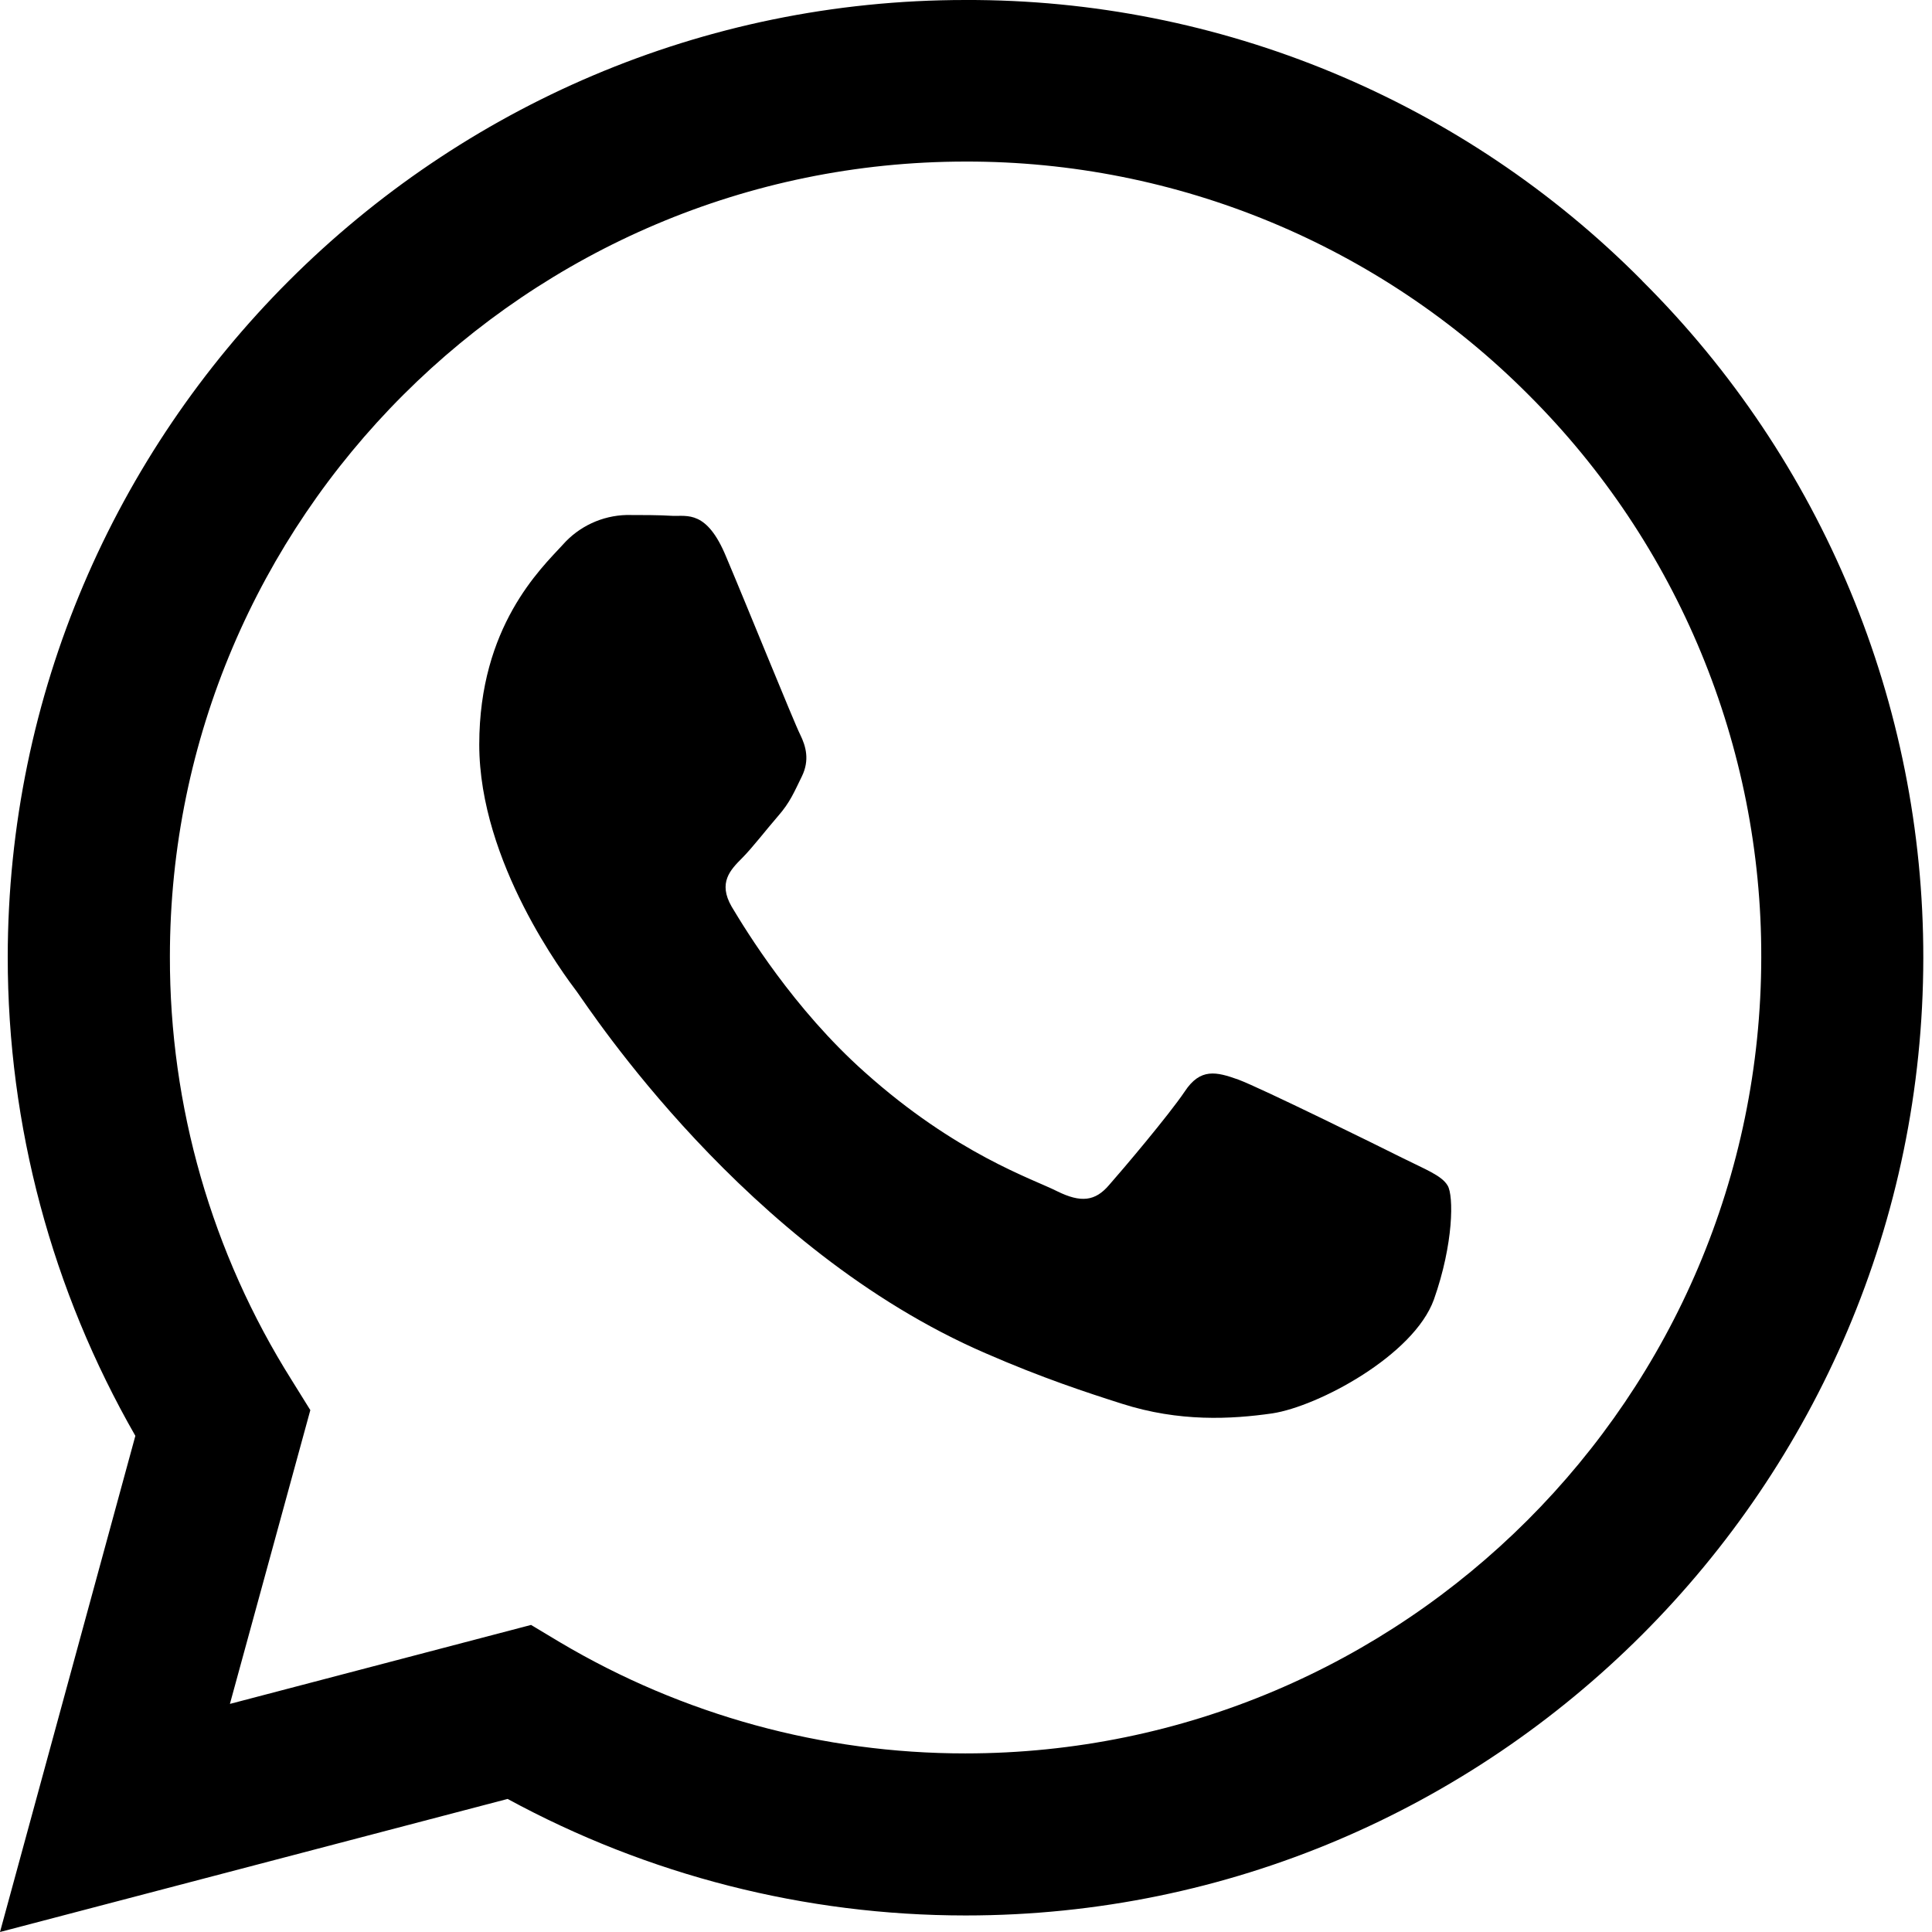
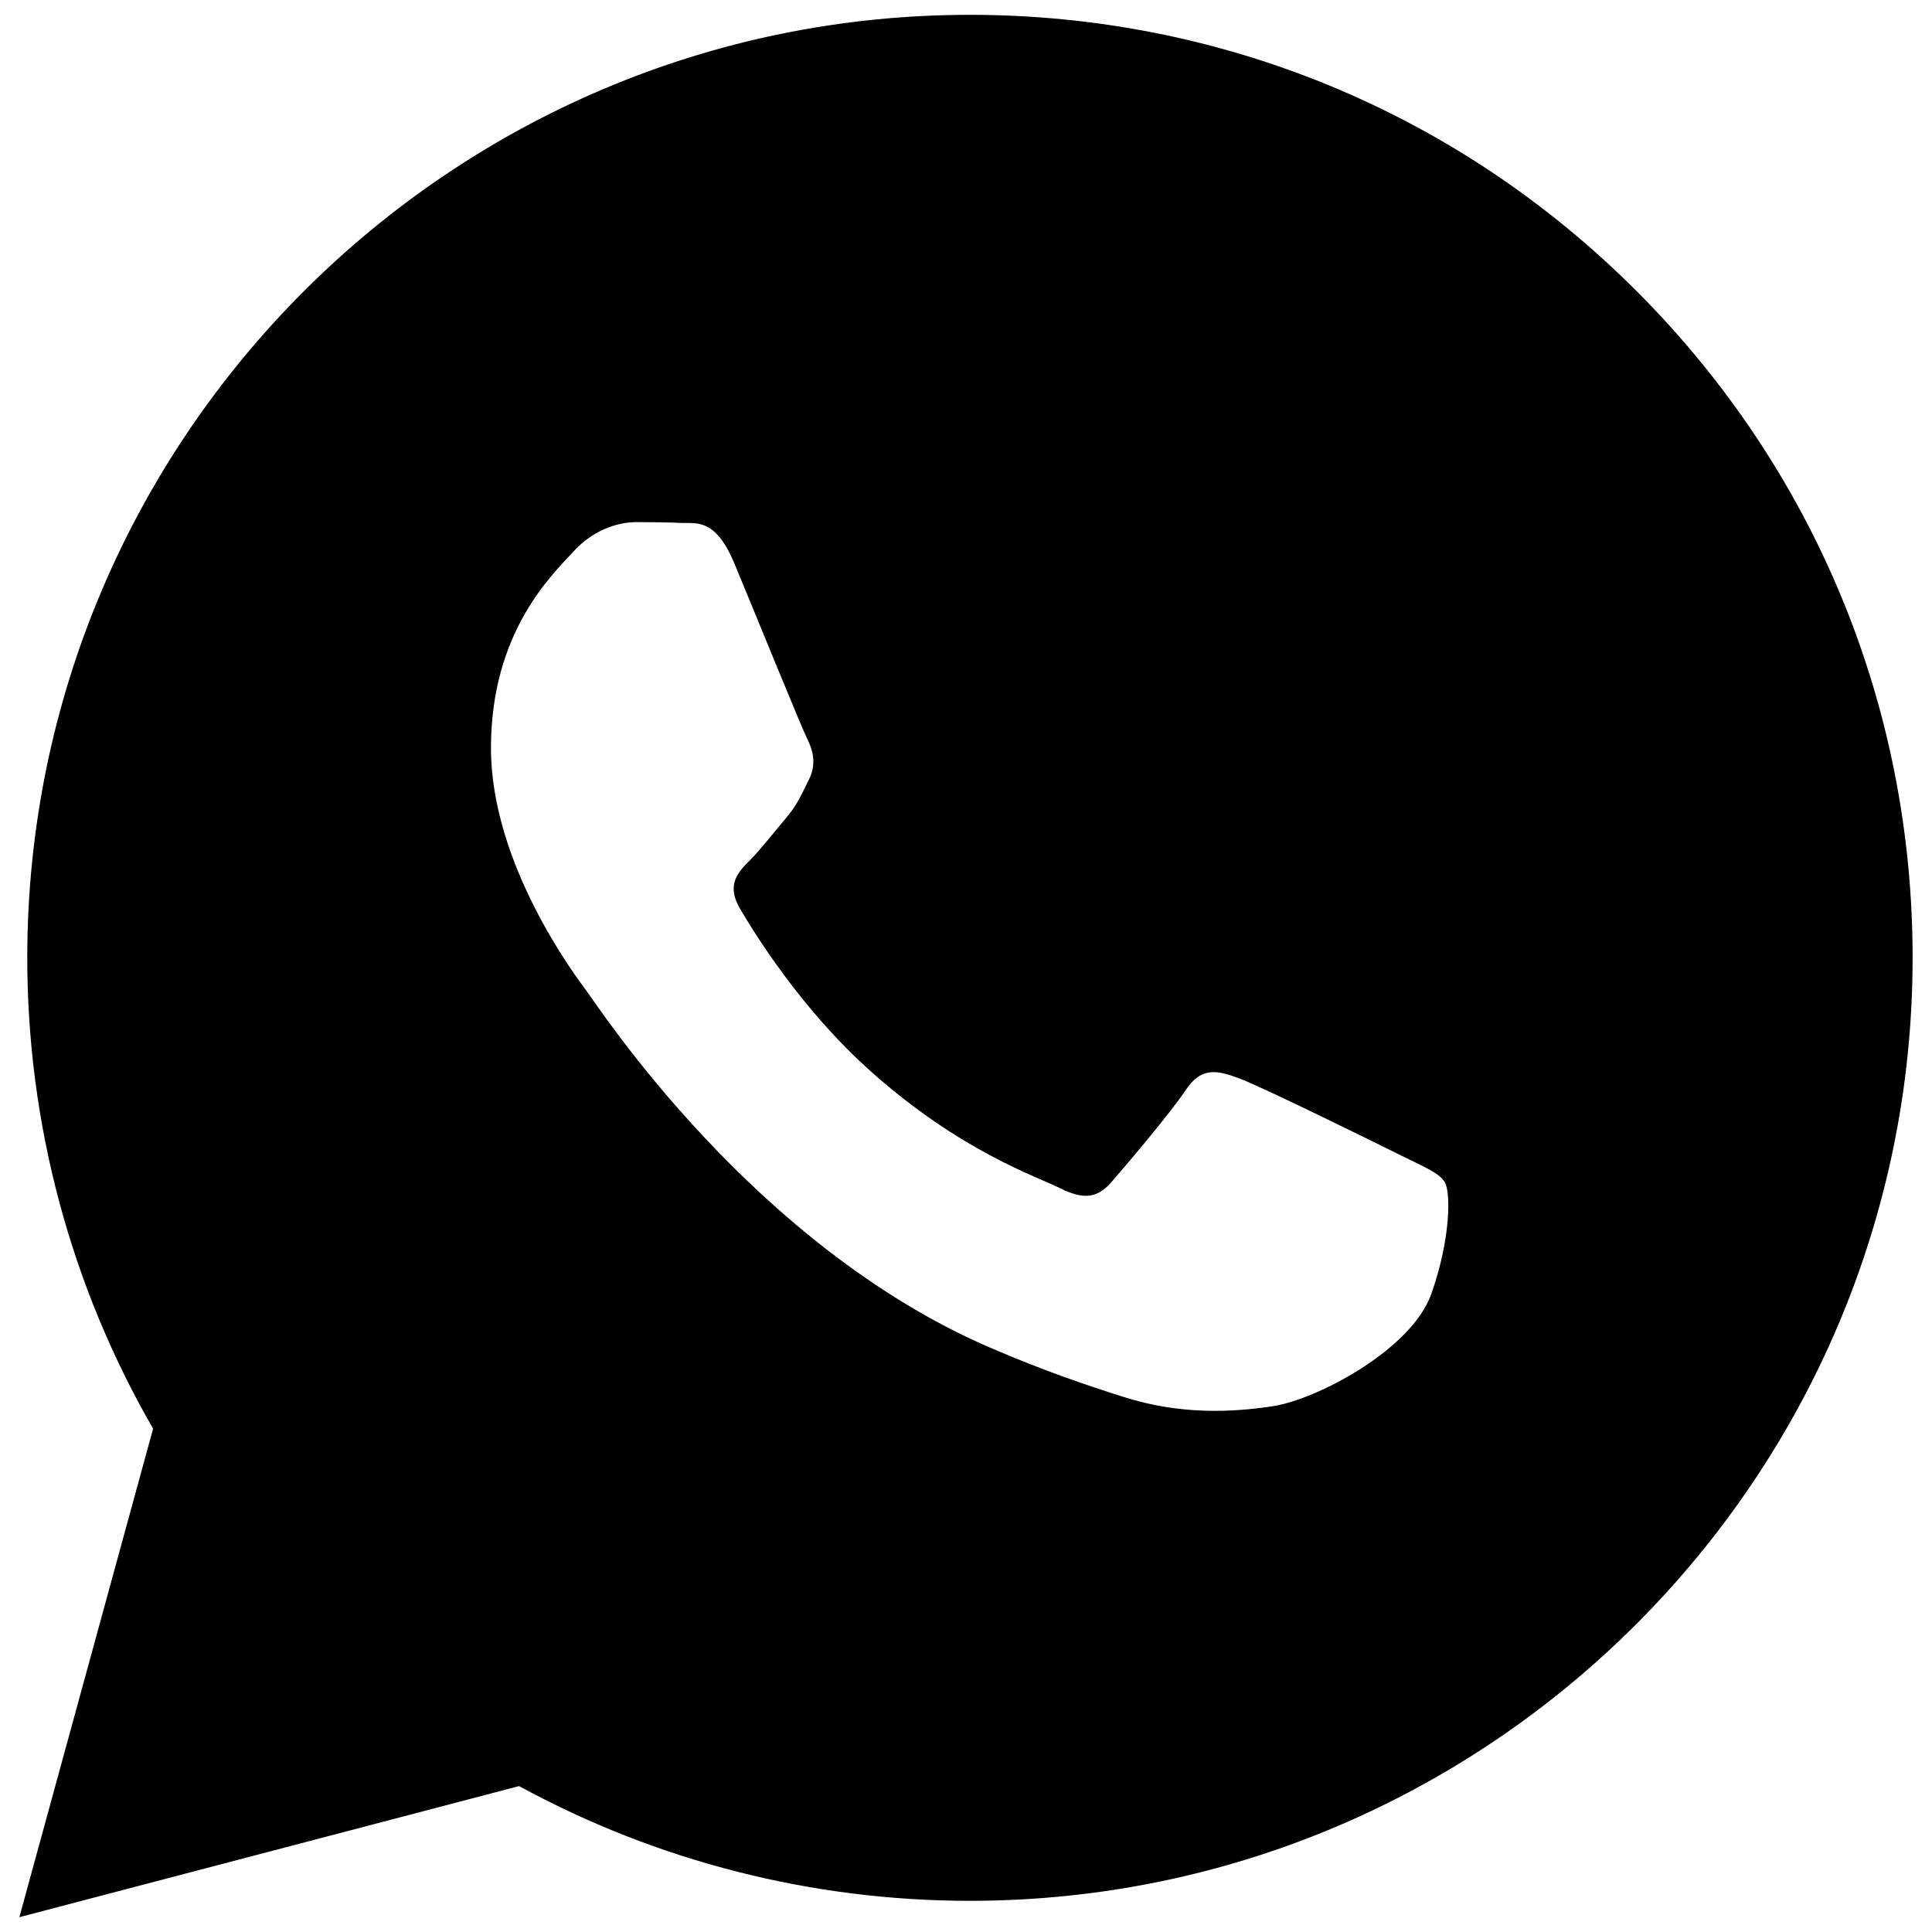
- <svg xmlns="http://www.w3.org/2000/svg" width="16" height="16" fill="currentColor" class="bi bi-whatsapp" viewBox="0 0 16 16">
-   <path d="M13.601 2.326A7.854 7.854 0 0 0 7.994 0C3.627 0 .068 3.558.064 7.926c0 1.399.366 2.76 1.057 3.965L0 16l4.204-1.102a7.933 7.933 0 0 0 3.79.965h.004c4.368 0 7.926-3.558 7.93-7.93A7.898 7.898 0 0 0 13.6 2.326zM7.994 14.521a6.573 6.573 0 0 1-3.356-.92l-.24-.144-2.494.654.666-2.433-.156-.251a6.56 6.56 0 0 1-1.007-3.505c0-3.626 2.957-6.584 6.591-6.584a6.56 6.56 0 0 1 4.66 1.931 6.557 6.557 0 0 1 1.928 4.66c-.004 3.639-2.961 6.592-6.592 6.592zm3.615-4.934c-.197-.099-1.17-.578-1.353-.646-.182-.065-.315-.099-.445.099-.133.197-.513.646-.627.775-.114.133-.232.148-.43.05-.197-.1-.836-.308-1.592-.985-.59-.525-.985-1.175-1.103-1.372-.114-.198-.011-.304.088-.403.087-.088.197-.232.296-.346.1-.114.133-.198.198-.33.065-.134.034-.248-.015-.347-.05-.099-.445-1.076-.612-1.47-.16-.389-.323-.335-.445-.34-.114-.007-.247-.007-.38-.007a.729.729 0 0 0-.529.247c-.182.198-.691.677-.691 1.654 0 .977.71 1.916.81 2.049.098.133 1.394 2.132 3.383 2.992.47.205.84.326 1.129.418.475.152.904.129 1.246.08.38-.058 1.171-.48 1.338-.943.164-.464.164-.86.114-.943-.049-.084-.182-.133-.38-.232z" />
+ <svg xmlns="http://www.w3.org/2000/svg" version="1.1" width="256" height="256" viewBox="0 0 256 256" xml:space="preserve">
+   <g transform="translate(128 128) scale(0.72 0.72)" style="">
+     <g style="stroke: none; stroke-width: 0; stroke-dasharray: none; stroke-linecap: butt; stroke-linejoin: miter; stroke-miterlimit: 10; fill: none; fill-rule: nonzero; opacity: 1;" transform="translate(-175.05 -175.05) scale(3.89 3.89)">
+       <path d="M 76.735 13.079 C 68.315 4.649 57.117 0.005 45.187 0 C 20.605 0 0.599 20.005 0.589 44.594 c -0.003 7.86 2.05 15.532 5.953 22.296 L 0.215 90 l 23.642 -6.202 c 6.514 3.553 13.848 5.426 21.312 5.428 h 0.018 c 0.001 0 -0.001 0 0 0 c 24.579 0 44.587 -20.007 44.597 -44.597 C 89.789 32.713 85.155 21.509 76.735 13.079 z M 27.076 46.217 c -0.557 -0.744 -4.55 -6.042 -4.55 -11.527 c 0 -5.485 2.879 -8.181 3.9 -9.296 c 1.021 -1.115 2.229 -1.394 2.972 -1.394 s 1.487 0.007 2.136 0.039 c 0.684 0.035 1.603 -0.26 2.507 1.913 c 0.929 2.231 3.157 7.717 3.436 8.274 c 0.279 0.558 0.464 1.208 0.093 1.952 c -0.371 0.743 -0.557 1.208 -1.114 1.859 c -0.557 0.651 -1.17 1.453 -1.672 1.952 c -0.558 0.556 -1.139 1.159 -0.489 2.274 c 0.65 1.116 2.886 4.765 6.199 7.72 c 4.256 3.797 7.847 4.973 8.961 5.531 c 1.114 0.558 1.764 0.465 2.414 -0.279 c 0.65 -0.744 2.786 -3.254 3.529 -4.369 c 0.743 -1.115 1.486 -0.929 2.507 -0.558 c 1.022 0.372 6.5 3.068 7.614 3.625 c 1.114 0.558 1.857 0.837 2.136 1.302 c 0.279 0.465 0.279 2.696 -0.65 5.299 c -0.929 2.603 -5.381 4.979 -7.522 5.298 c -1.92 0.287 -4.349 0.407 -7.019 -0.442 c -1.618 -0.513 -3.694 -1.199 -6.353 -2.347 C 34.934 58.216 27.634 46.961 27.076 46.217 z" style="stroke: none; stroke-width: 1; stroke-dasharray: none; stroke-linecap: butt; stroke-linejoin: miter; stroke-miterlimit: 10; fill: rgb(0,0,0); fill-rule: evenodd; opacity: 1;" transform=" matrix(1 0 0 1 0 0) " stroke-linecap="round" />
+     </g>
+   </g>
</svg>
